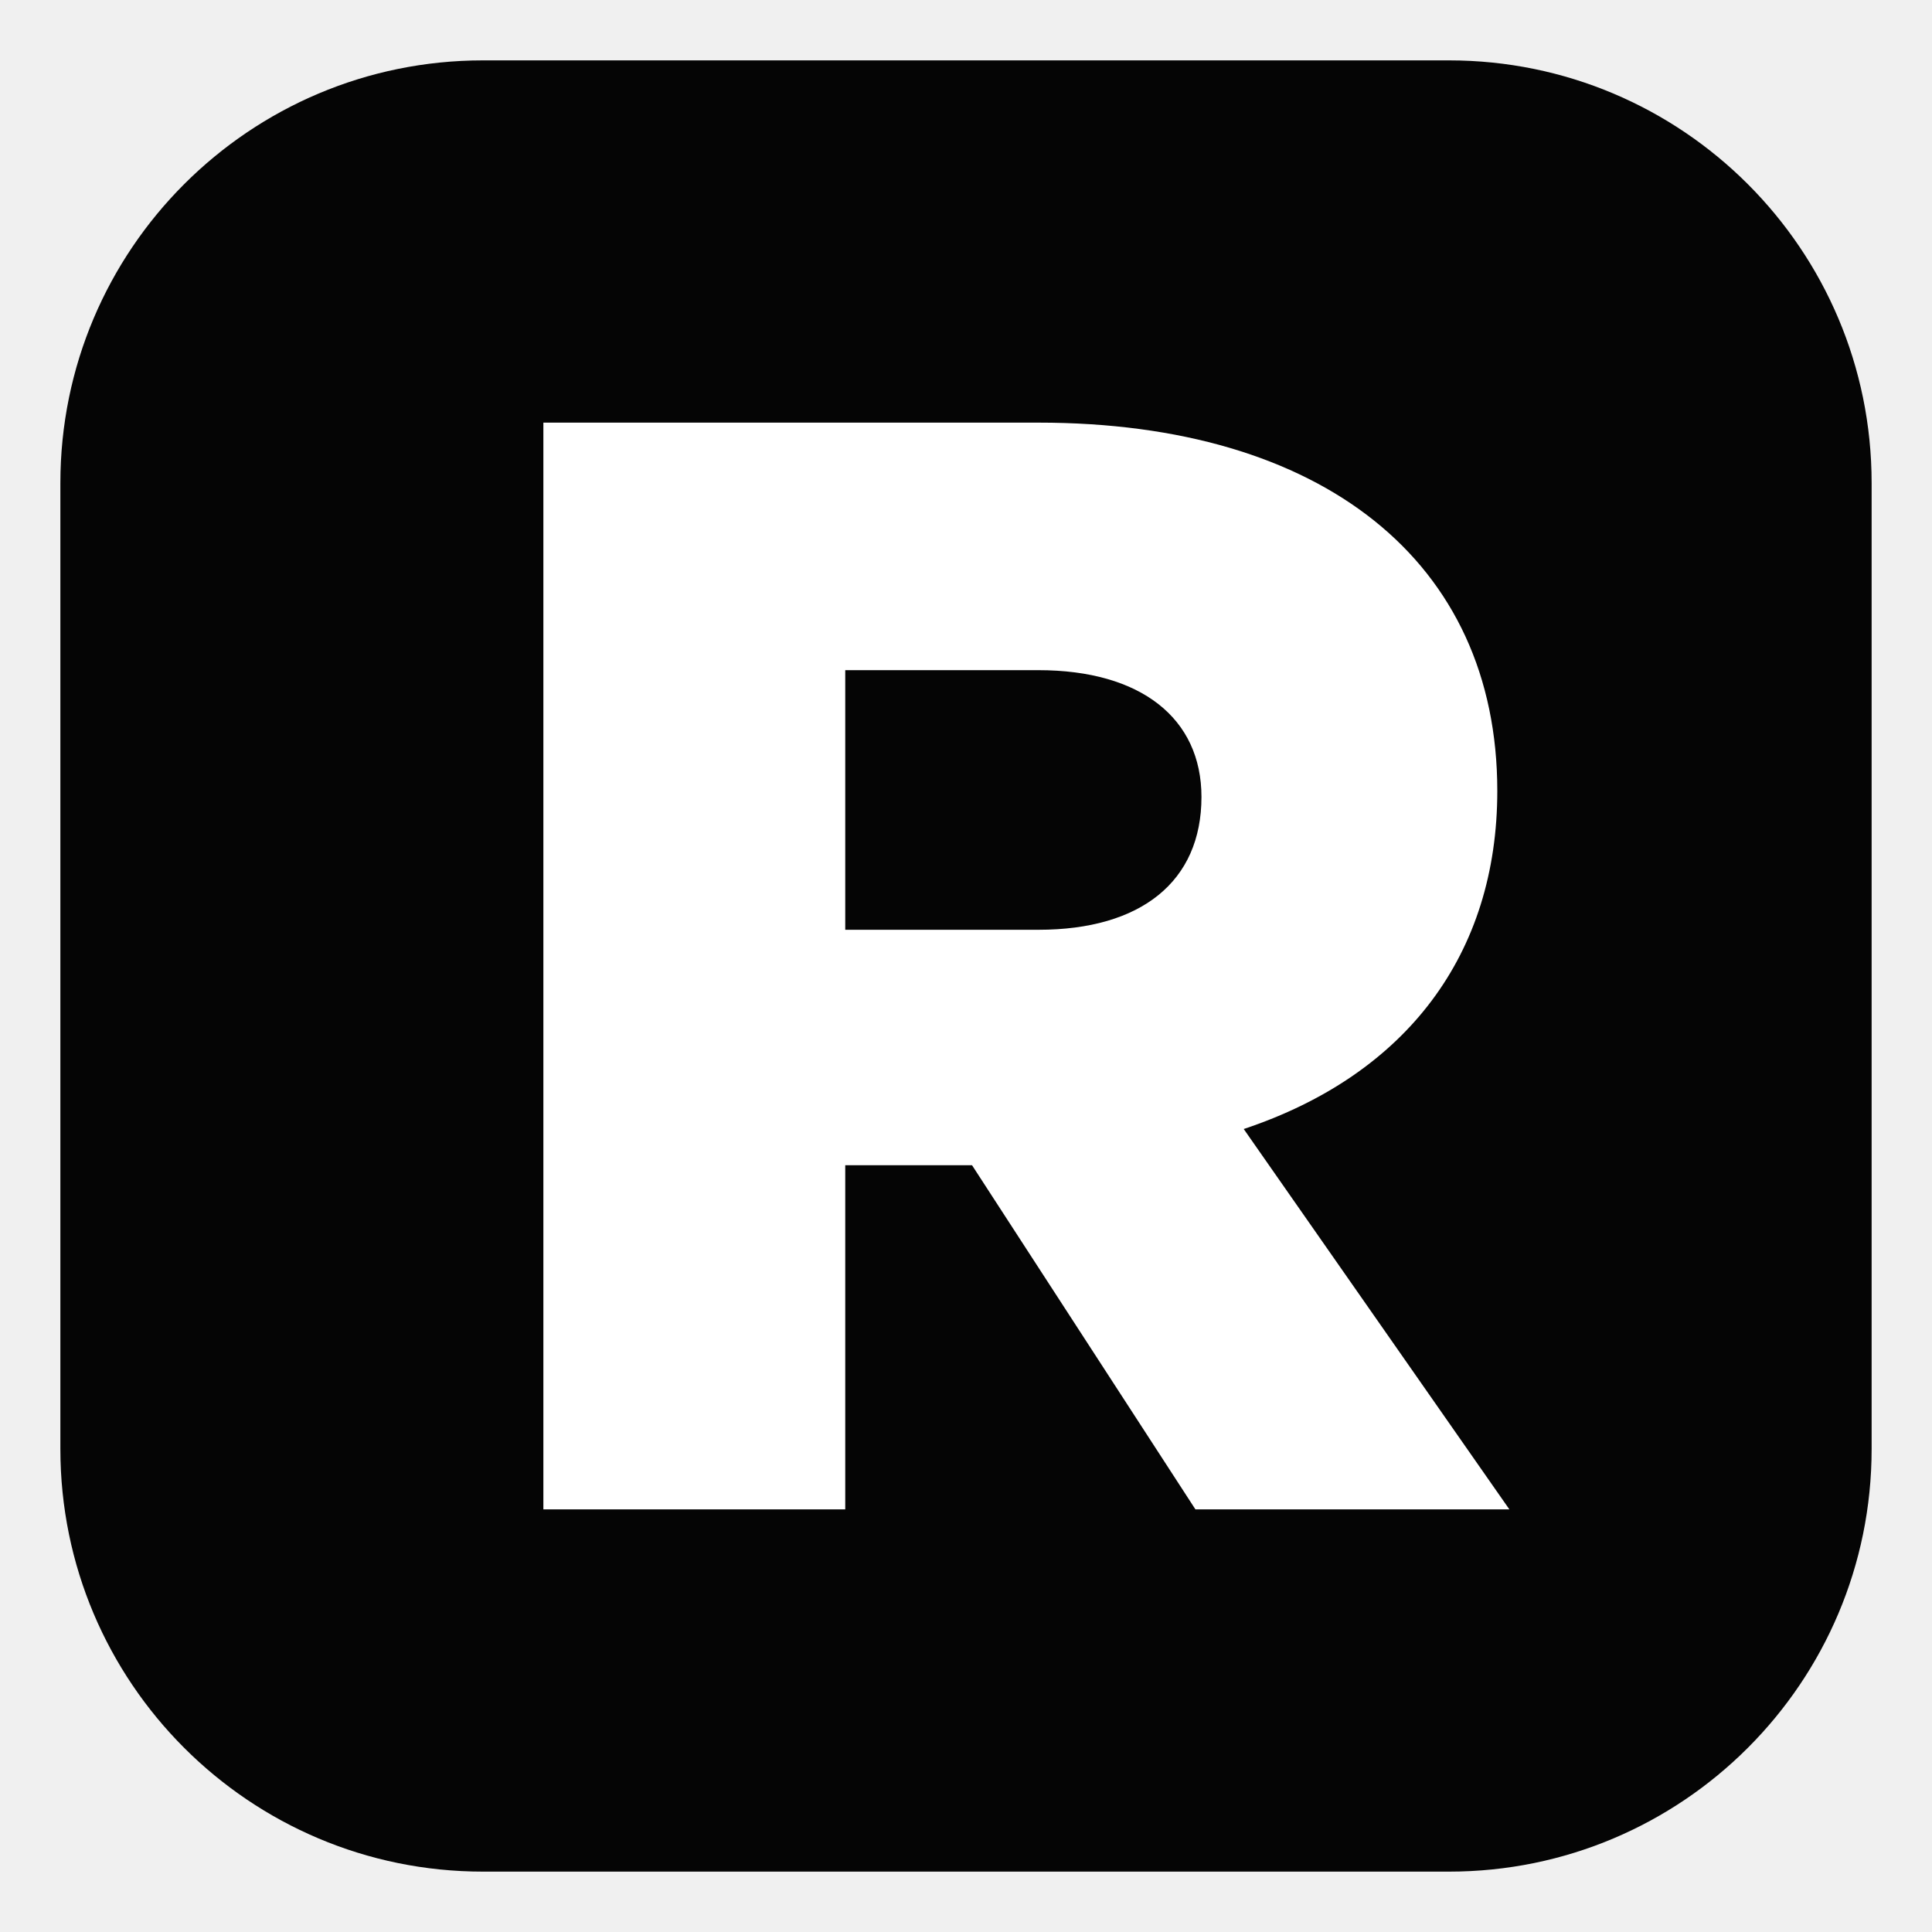
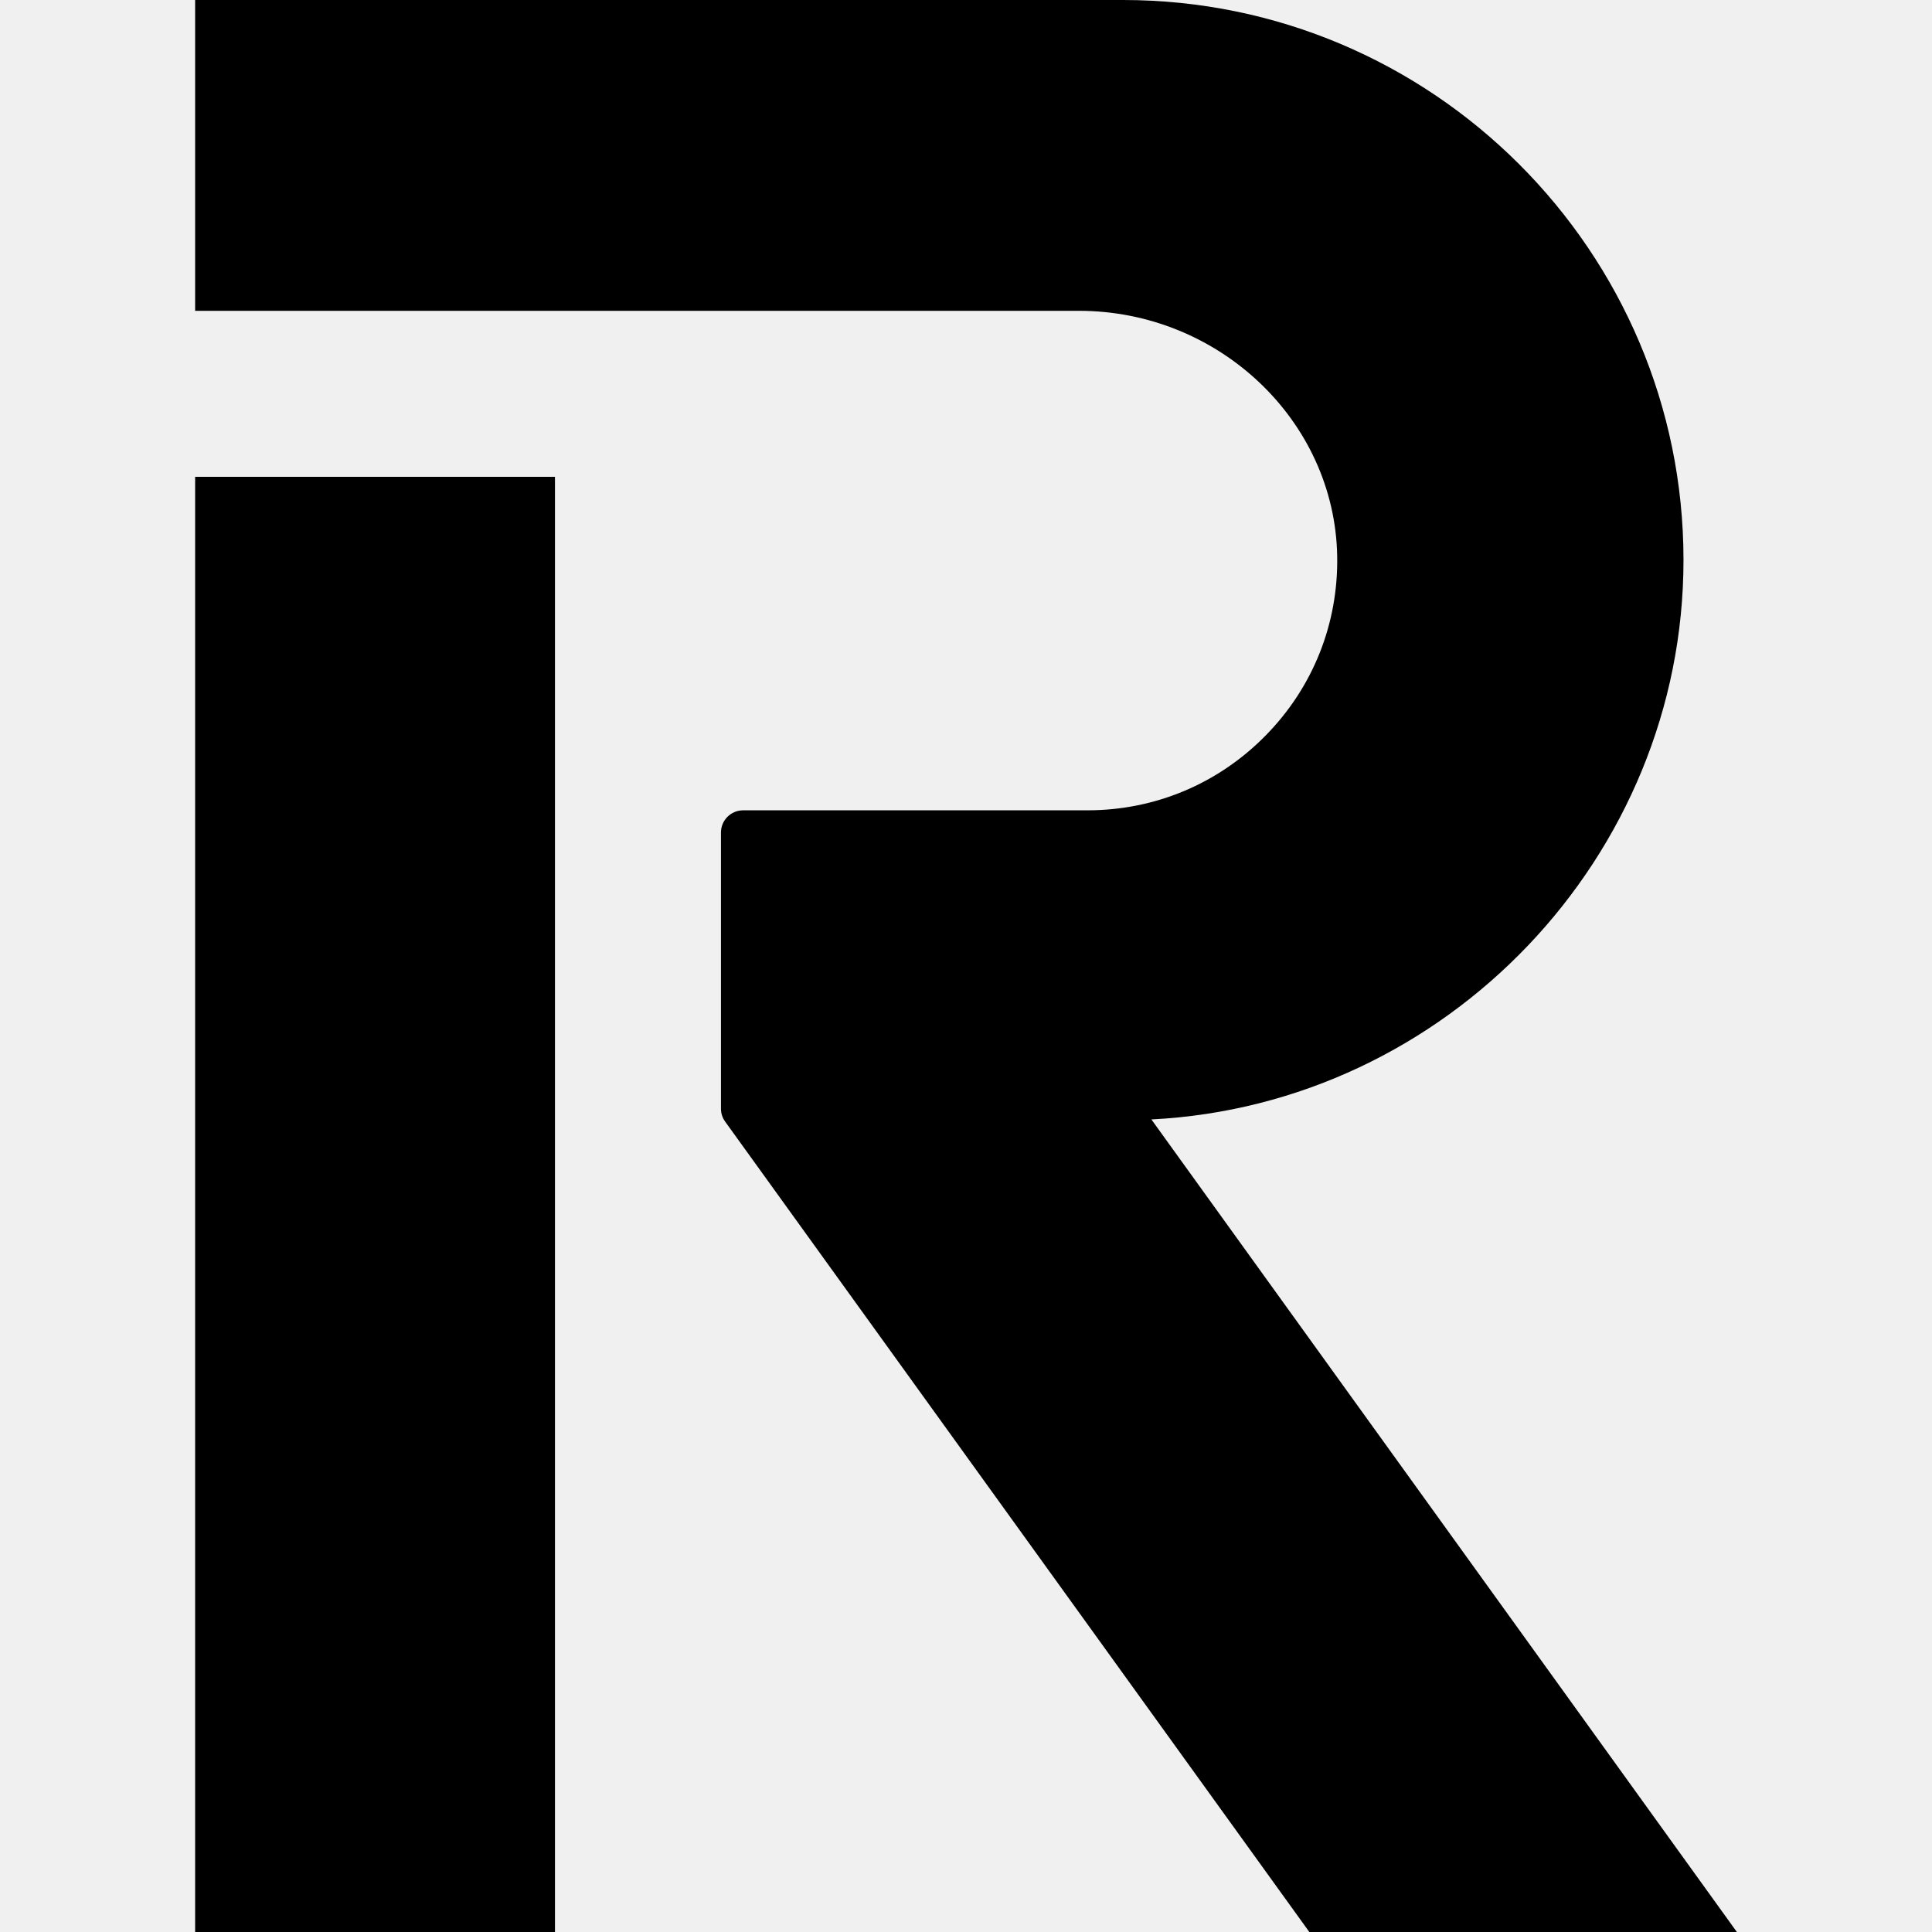
- <svg xmlns="http://www.w3.org/2000/svg" viewBox="0 0 32 32" role="img" aria-hidden="true">
-   <rect x="1" y="1" width="30" height="30" rx="7" fill="#050505" />
-   <path fill="#fff" d="M9 7h8.2c4.7 0 7.6 2.3 7.6 6.1 0 2.7-1.5 4.7-4.2 5.6L25 25h-5.2l-3.7-5.7H14V25H9V7Zm5 4.1v4.3h3.2c1.7 0 2.7-.8 2.7-2.2 0-1.3-1-2.1-2.7-2.1H14Z" />
+ <svg xmlns="http://www.w3.org/2000/svg" viewBox="0 0 24 24" role="img" aria-hidden="true">
+   <path d="M20.913 6.957C20.913 3.121 17.79 0 13.95 0H2.424v3.861h10.978c1.738 0 3.177 1.365 3.209 3.043.016.84-.299 1.633-.888 2.232-.589.6-1.375.93-2.214.93H9.232a.276.276 0 0 0-.276.275v3.431c0 .059.018.114.052.161L16.265 24h5.311l-7.273-10.094c3.663-.184 6.61-3.261 6.61-6.949zM6.894 5.923H2.424V24h4.47z" />
</svg>
